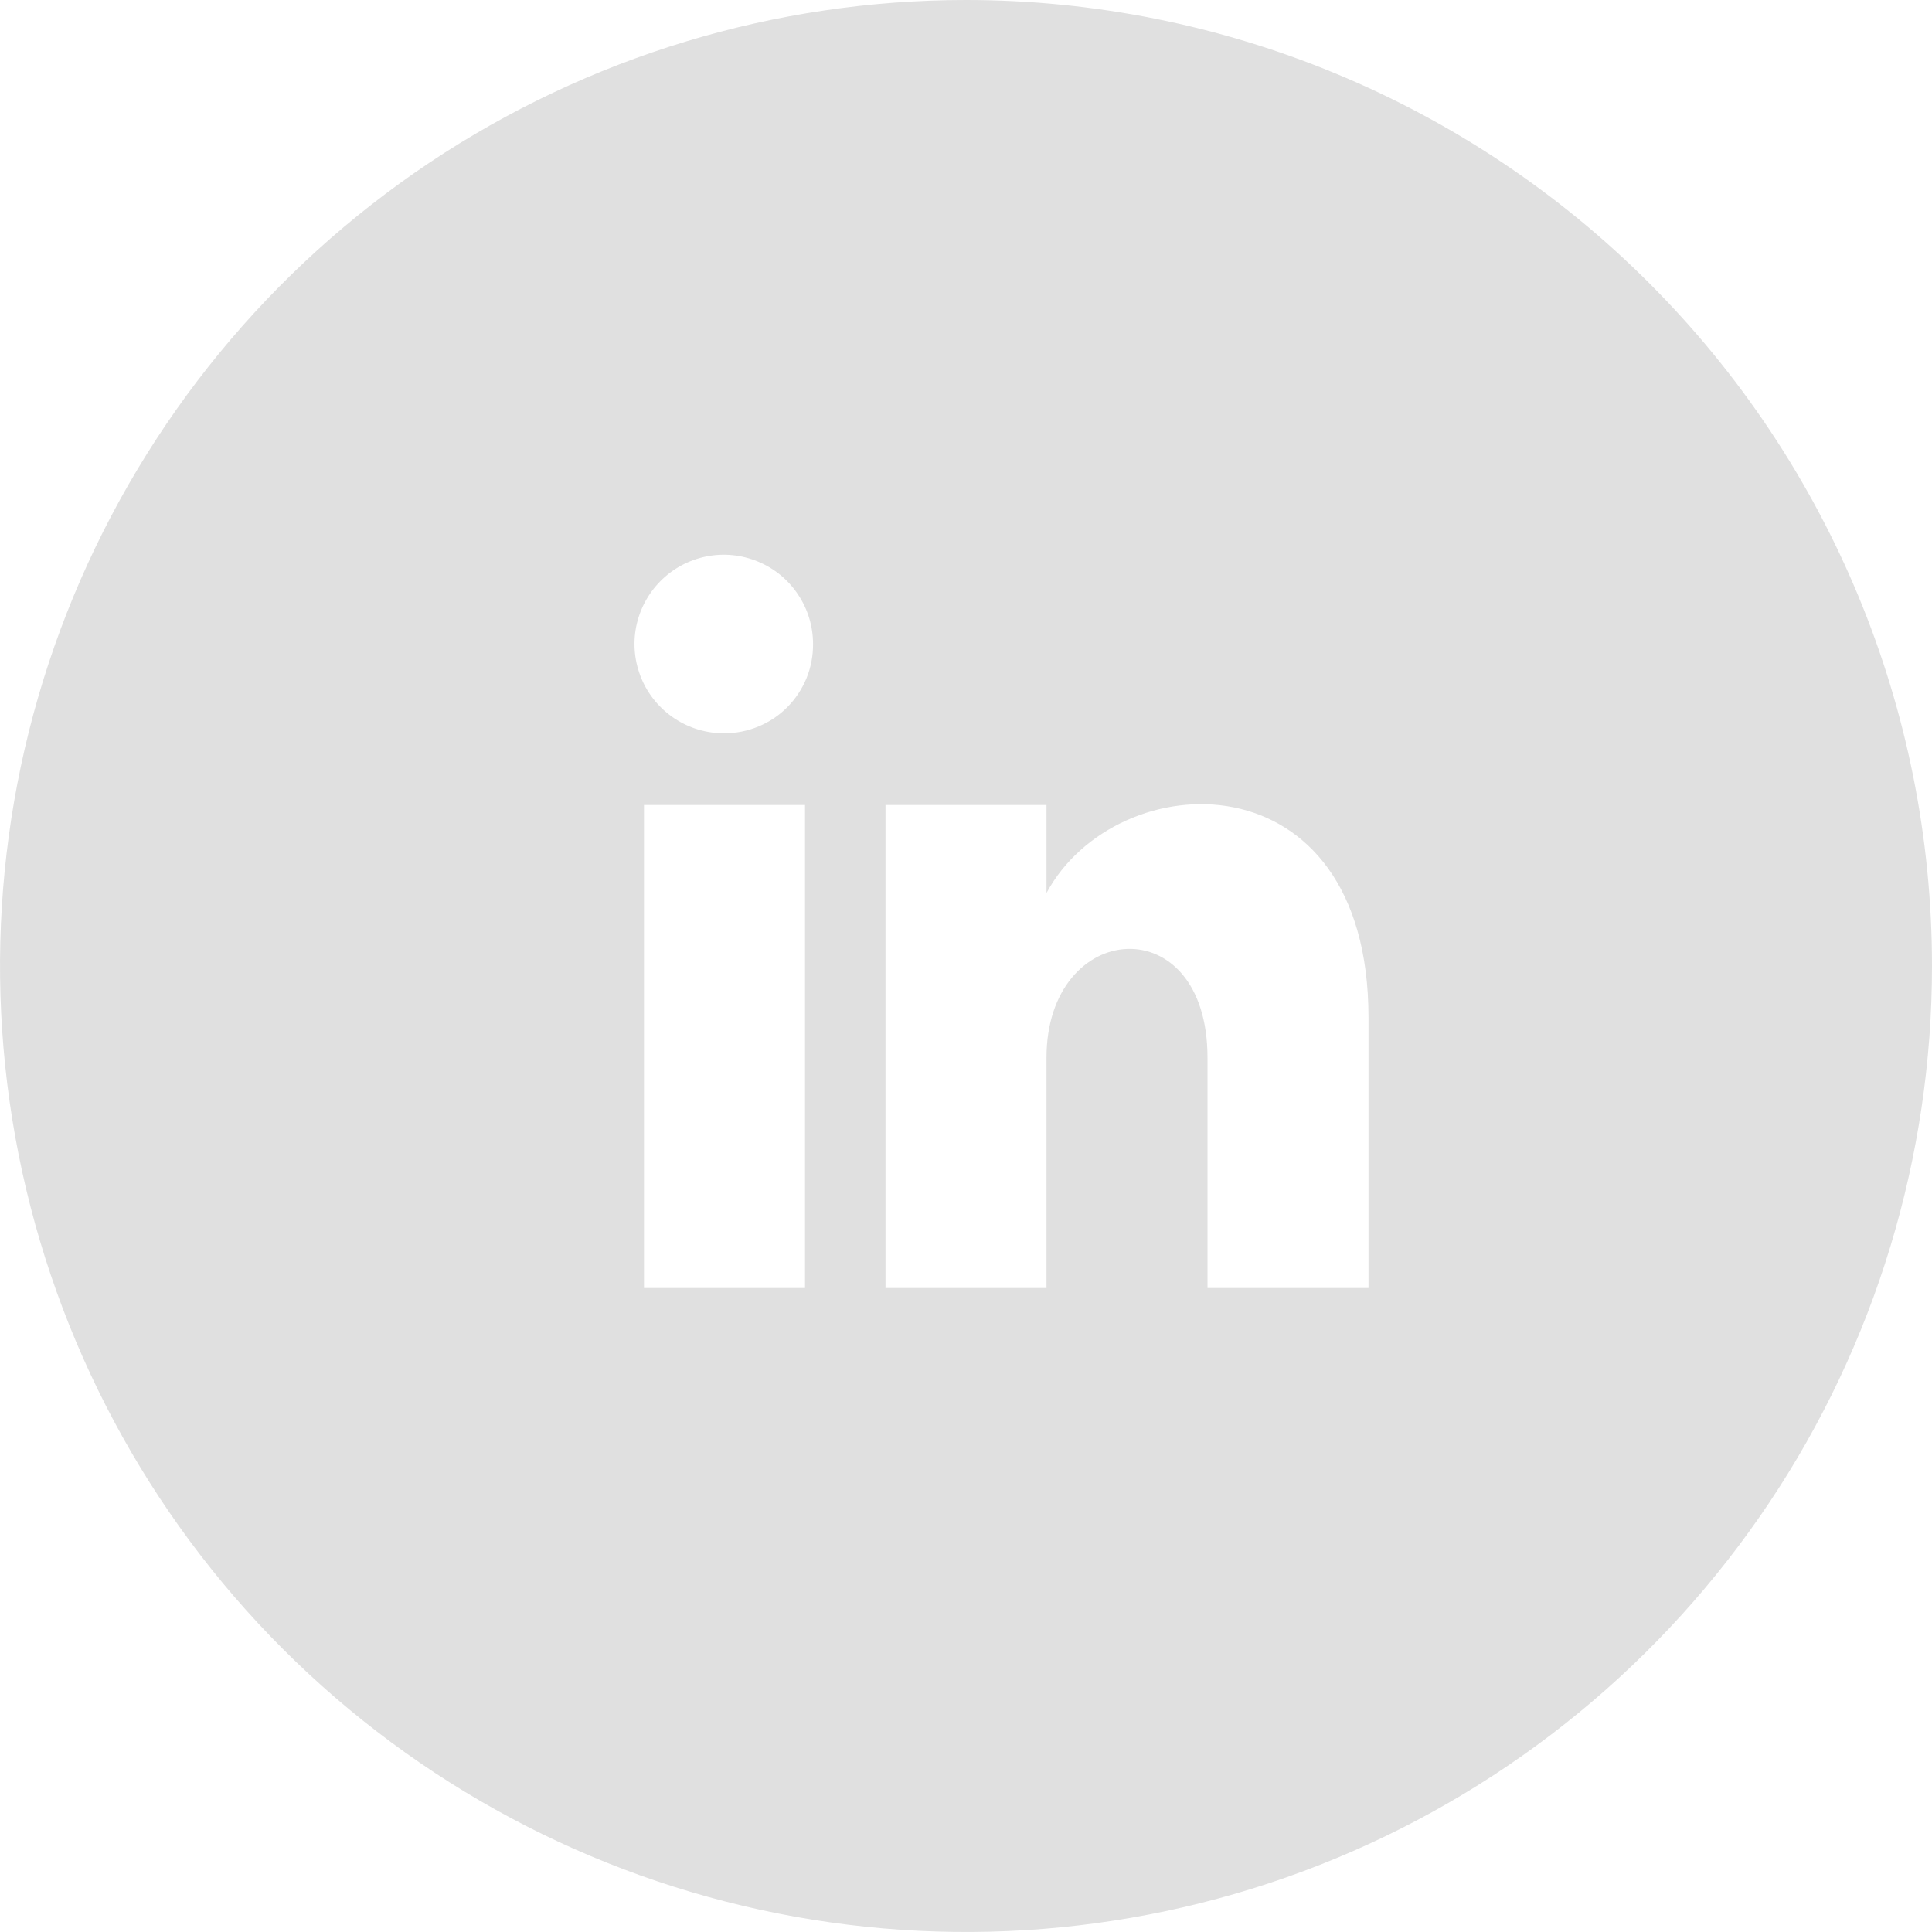
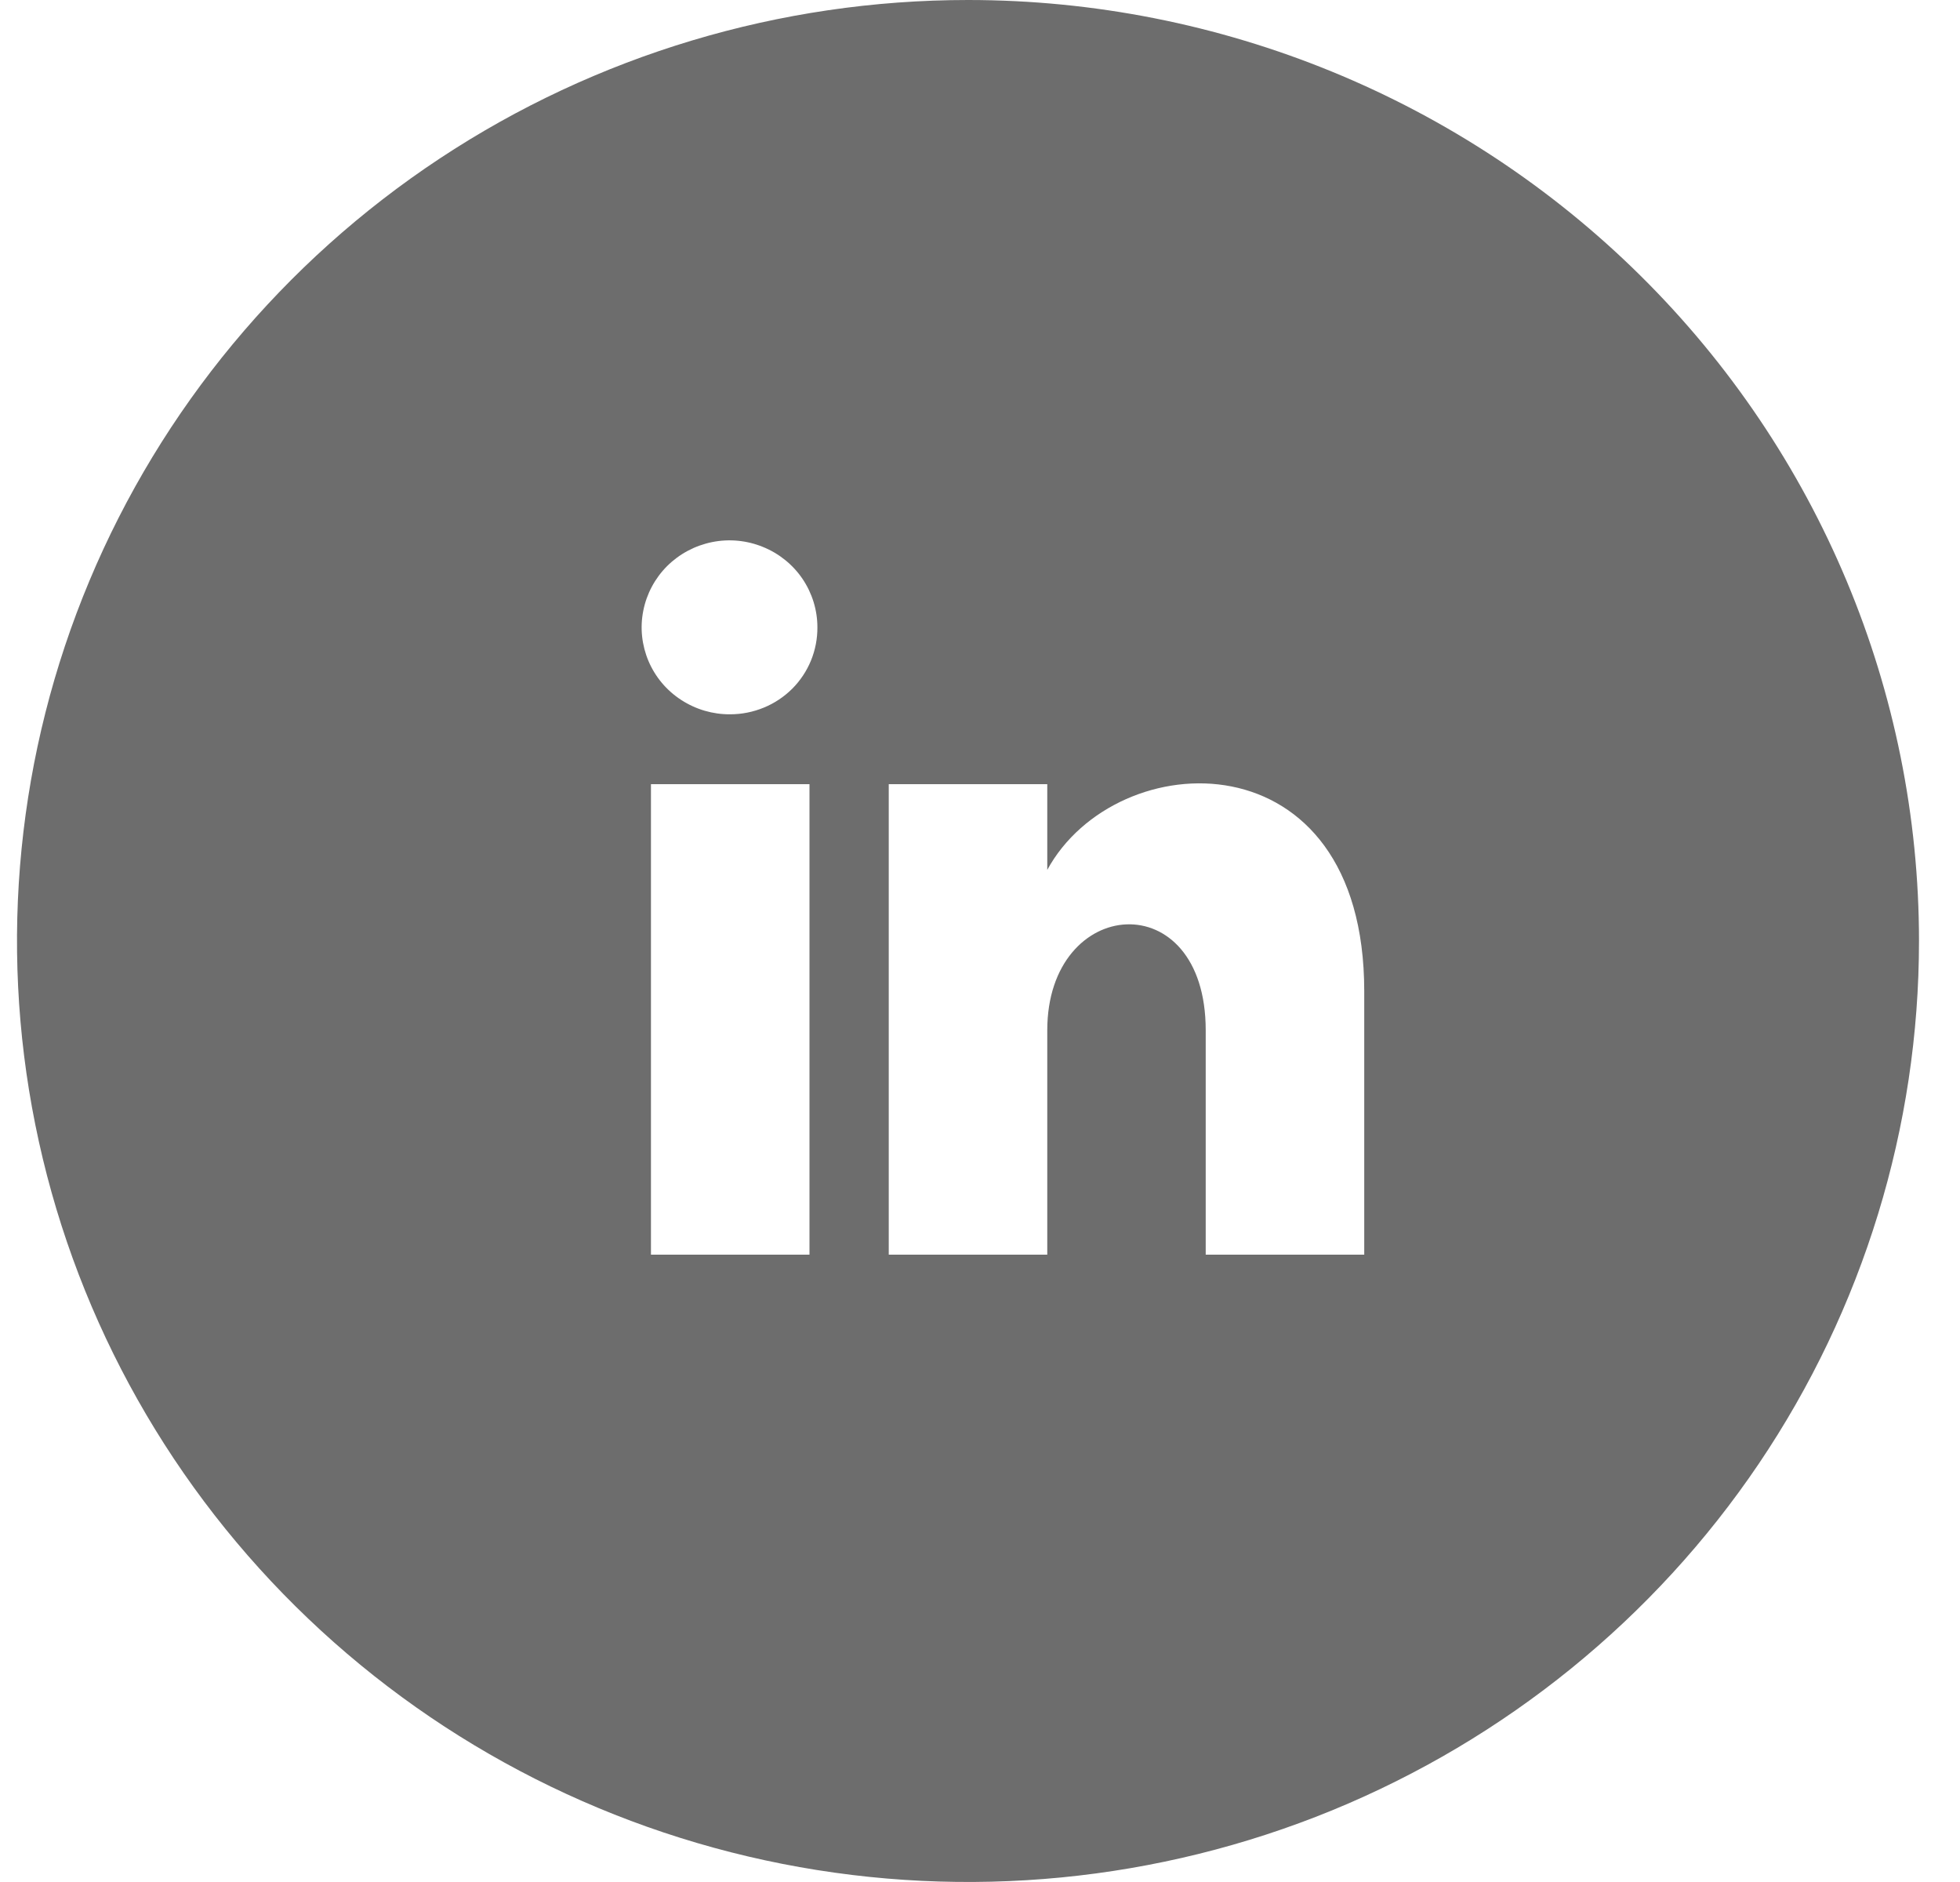
- <svg xmlns="http://www.w3.org/2000/svg" width="24" height="24" viewBox="0 0 24 24" fill="none">
-   <path d="M12 0C9.627 0 7.307 0.704 5.333 2.022C3.36 3.341 1.822 5.215 0.913 7.408C0.005 9.601 -0.232 12.013 0.231 14.341C0.694 16.669 1.836 18.807 3.515 20.485C5.193 22.163 7.331 23.306 9.659 23.769C11.987 24.232 14.399 23.995 16.592 23.087C18.785 22.178 20.659 20.64 21.978 18.667C23.296 16.694 24 14.373 24 12C24 8.817 22.736 5.765 20.485 3.515C18.235 1.264 15.183 0 12 0V0ZM10 16H8V10H10V16ZM9 9.109C8.78 9.111 8.565 9.047 8.381 8.926C8.198 8.806 8.054 8.633 7.969 8.431C7.884 8.228 7.86 8.005 7.902 7.789C7.944 7.574 8.049 7.375 8.204 7.219C8.358 7.063 8.556 6.957 8.771 6.913C8.987 6.869 9.21 6.891 9.413 6.975C9.616 7.058 9.79 7.2 9.912 7.383C10.035 7.566 10.1 7.78 10.1 8C10.101 8.145 10.074 8.289 10.019 8.424C9.964 8.558 9.883 8.681 9.781 8.784C9.679 8.887 9.557 8.969 9.423 9.024C9.289 9.08 9.145 9.109 9 9.109ZM17 16H15V13.139C15 11.258 13 11.417 13 13.139V16H11V10H13V11.093C13.872 9.477 17 9.357 17 12.641V16Z" fill="#E0E0E0" />
+ <svg xmlns="http://www.w3.org/2000/svg" width="25" height="24" viewBox="0 0 25 24" fill="none">
+   <path d="M12.347 0C9.948 0 7.602 0.704 5.608 2.022C3.613 3.341 2.058 5.215 1.14 7.408C0.222 9.601 -0.018 12.013 0.45 14.341C0.918 16.669 2.073 18.807 3.77 20.485C5.466 22.163 7.627 23.306 9.98 23.769C12.333 24.232 14.772 23.995 16.989 23.087C19.205 22.178 21.1 20.64 22.433 18.667C23.765 16.694 24.477 14.373 24.477 12C24.477 8.817 23.199 5.765 20.924 3.515C18.649 1.264 15.564 0 12.347 0V0ZM10.325 16H8.303V10H10.325V16ZM9.314 9.109C9.092 9.111 8.875 9.047 8.689 8.926C8.503 8.806 8.358 8.633 8.272 8.431C8.186 8.228 8.162 8.005 8.205 7.789C8.247 7.574 8.353 7.375 8.509 7.219C8.666 7.063 8.865 6.957 9.083 6.913C9.301 6.869 9.527 6.891 9.732 6.975C9.937 7.058 10.113 7.2 10.237 7.383C10.36 7.566 10.426 7.78 10.426 8C10.427 8.145 10.399 8.289 10.344 8.424C10.289 8.558 10.207 8.681 10.104 8.784C10 8.887 9.877 8.969 9.742 9.024C9.606 9.08 9.461 9.109 9.314 9.109ZM17.401 16H15.379V13.139C15.379 11.258 13.358 11.417 13.358 13.139V16H11.336V10H13.358V11.093C14.239 9.477 17.401 9.357 17.401 12.641V16Z" fill="#6D6D6D" />
</svg>
